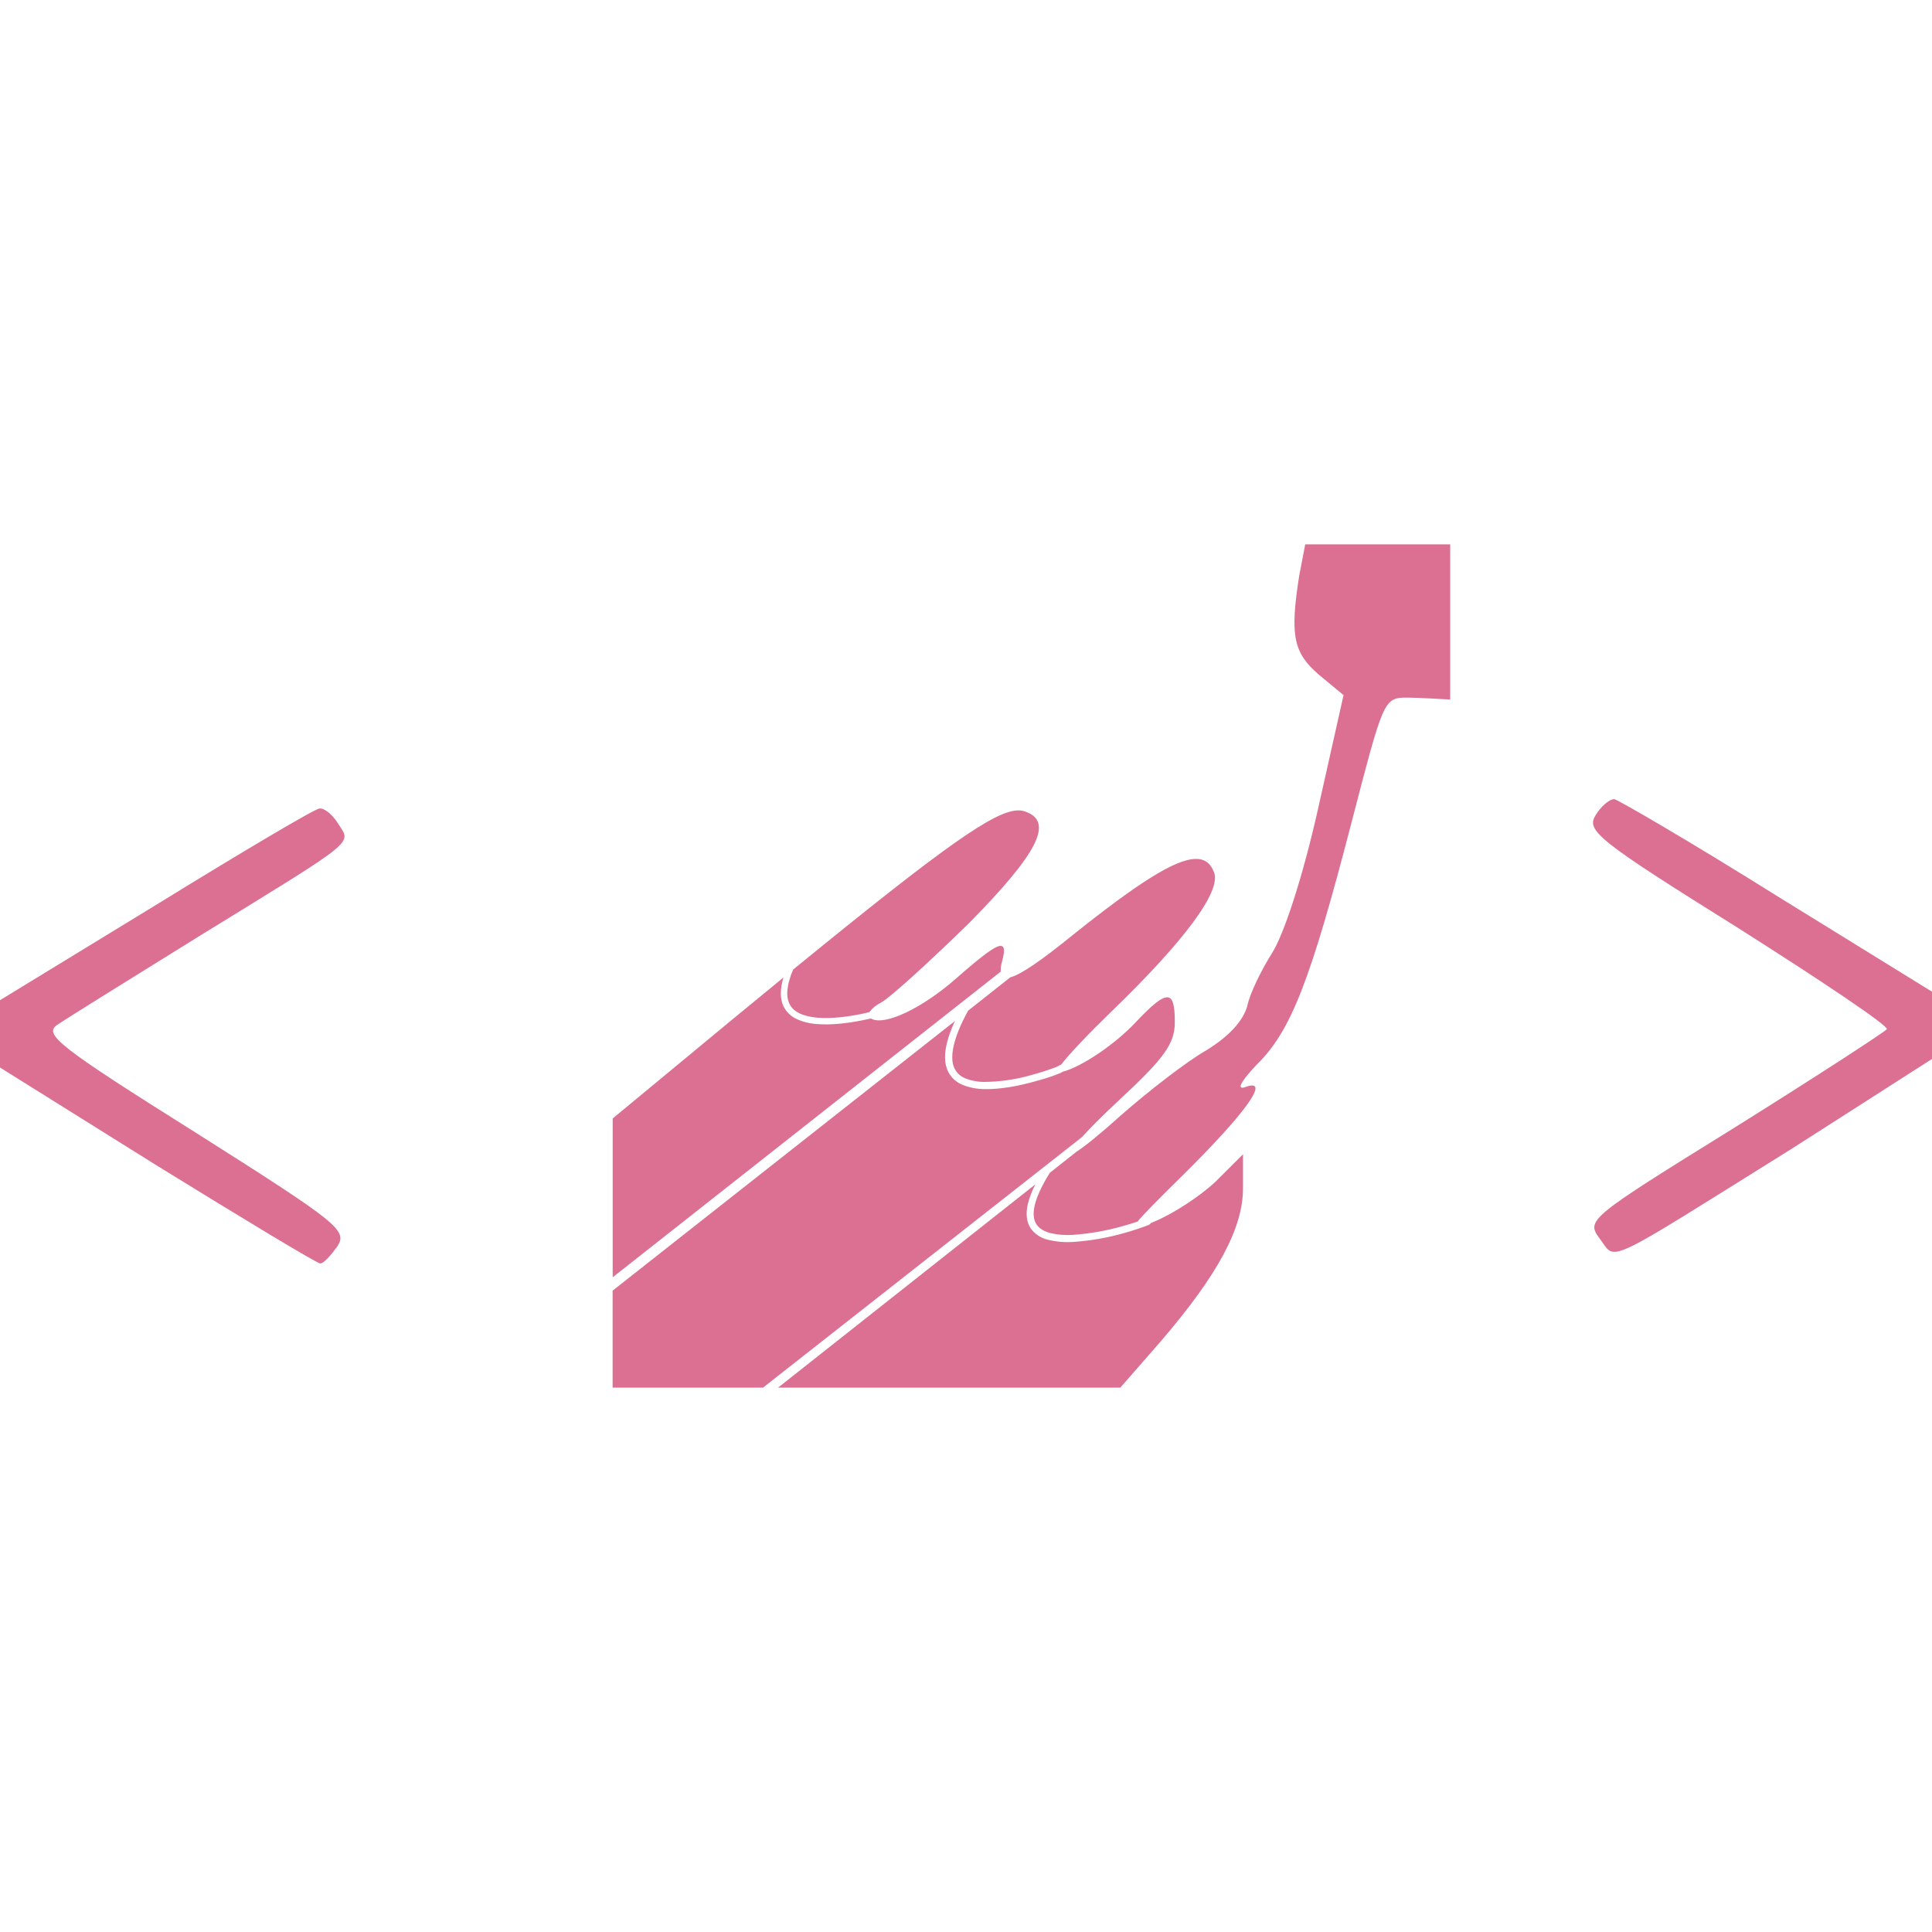
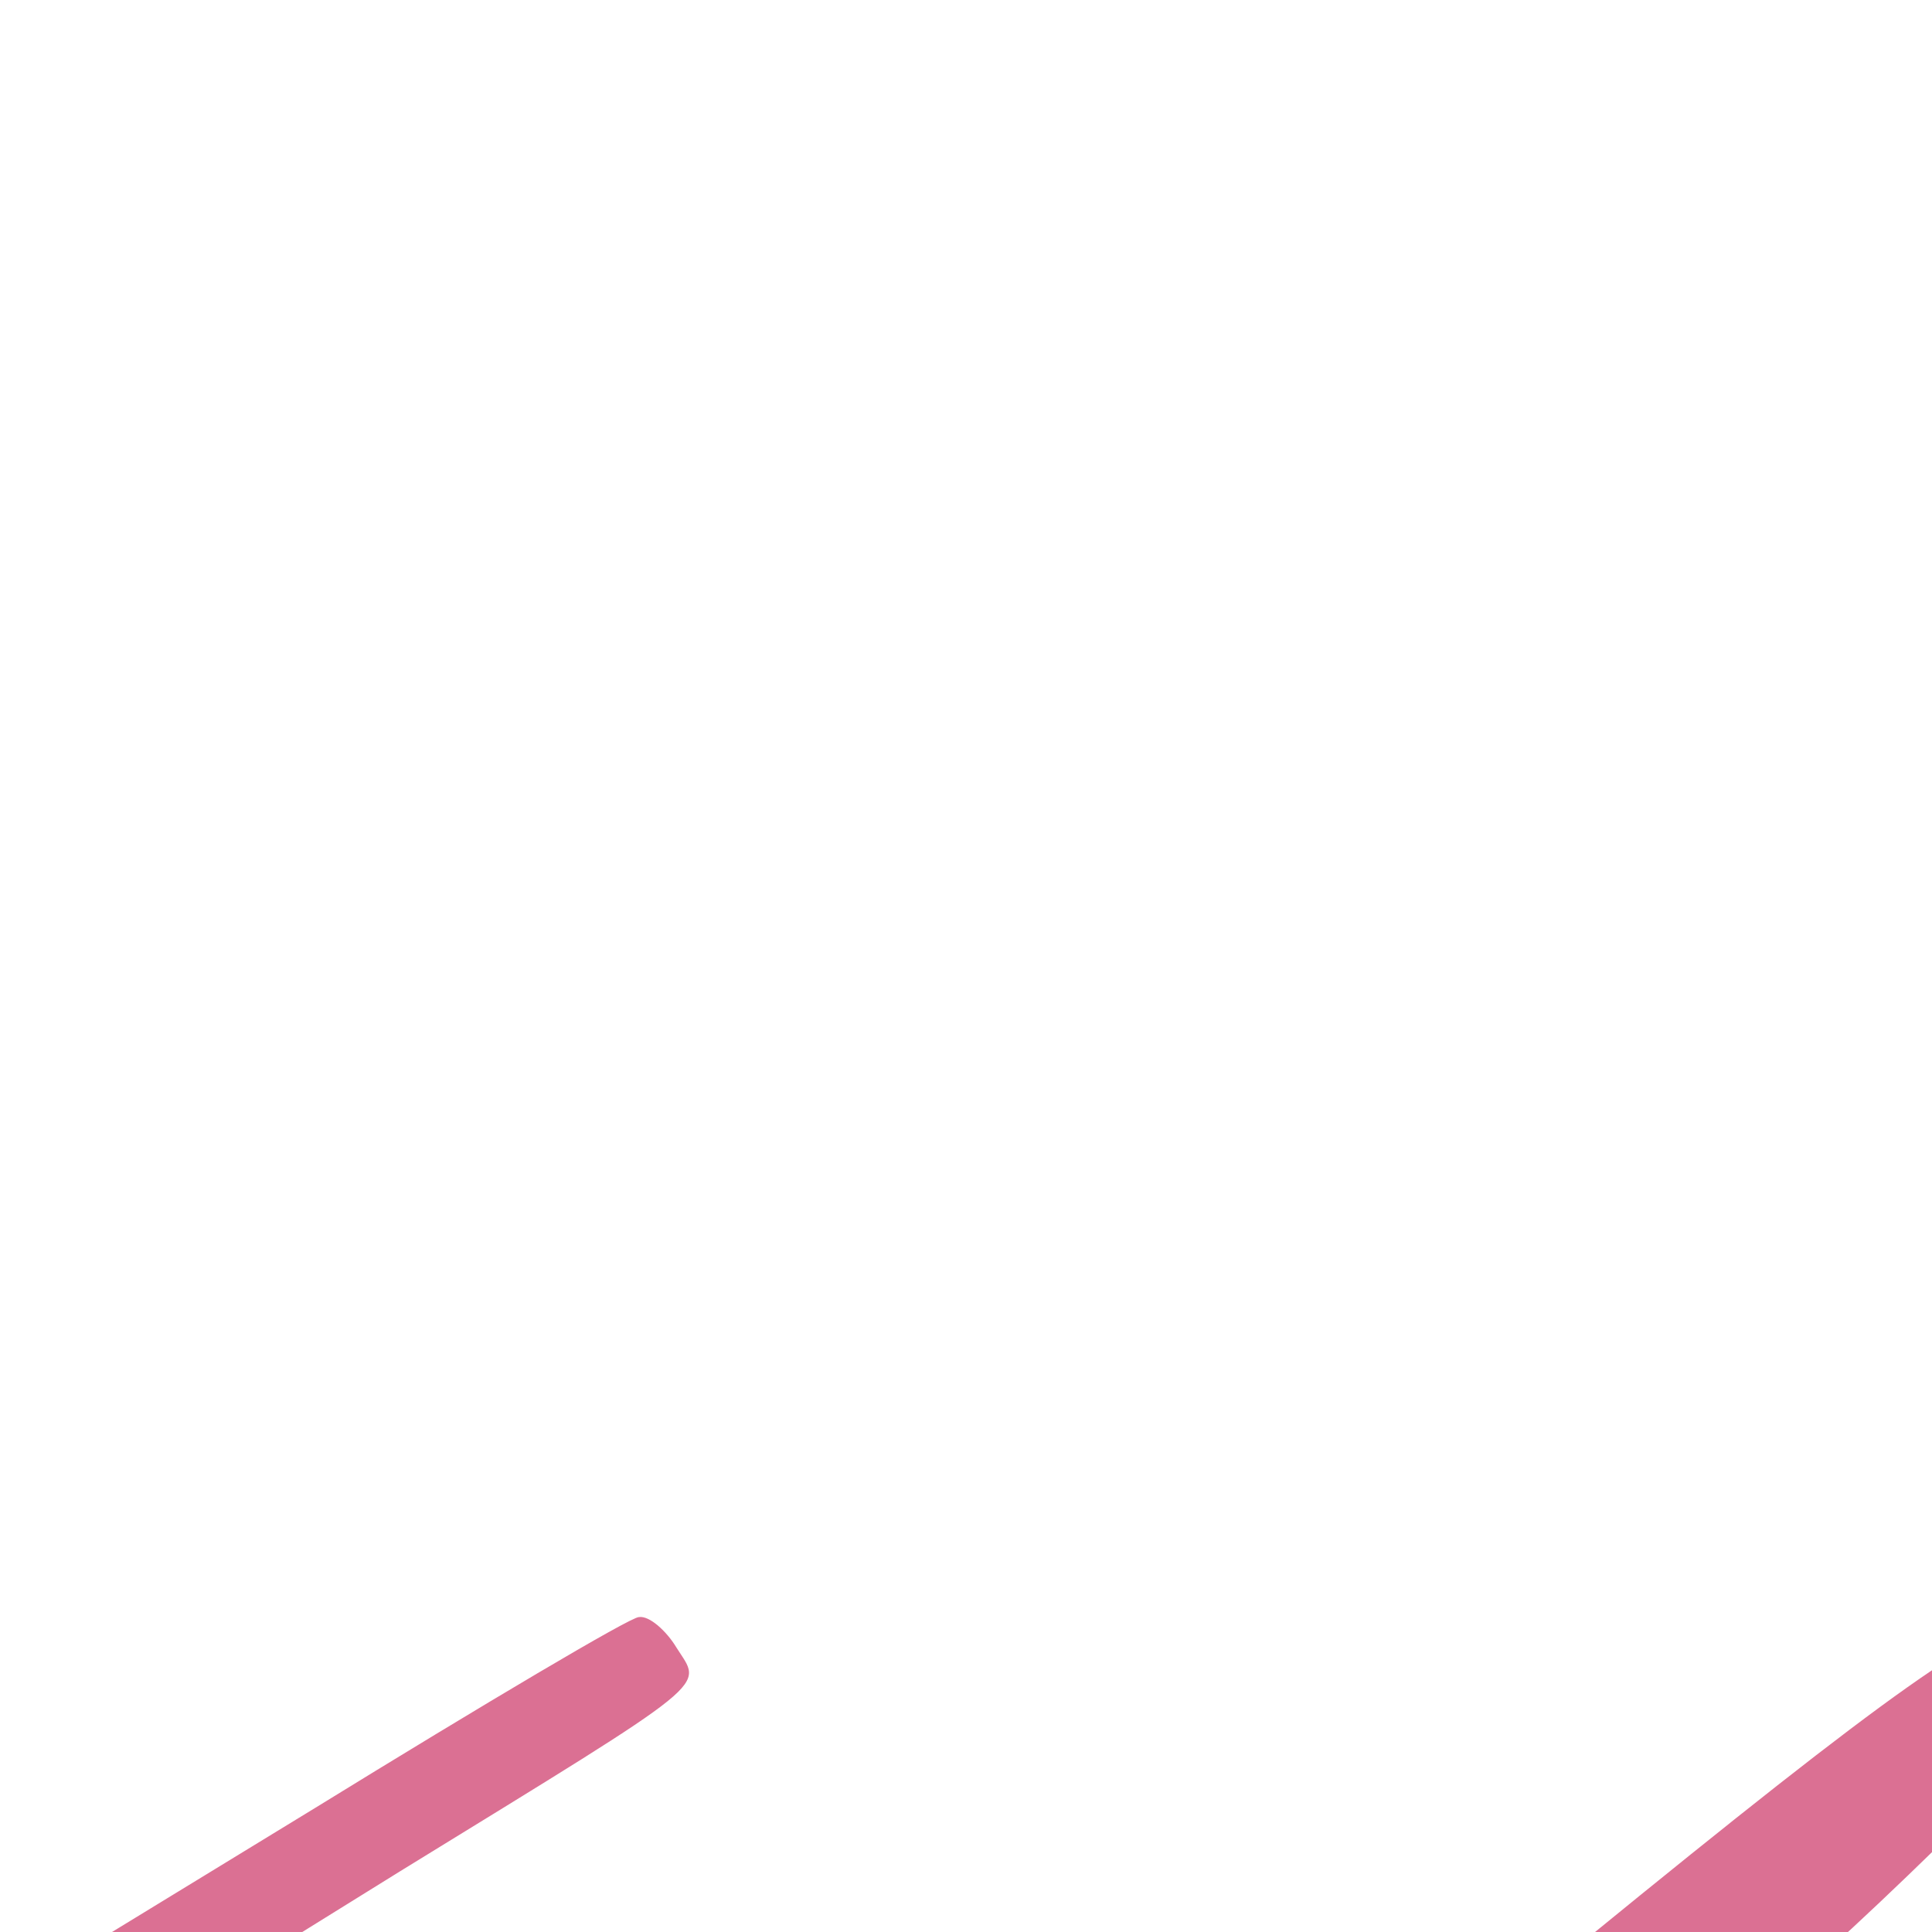
- <svg xmlns="http://www.w3.org/2000/svg" fill="#DB7093" role="img" viewBox="0 0 24 24" width="96px" height="96px">
+ <svg xmlns="http://www.w3.org/2000/svg" fill="#DB7093" role="img" viewBox="0 0 12 12">
  <path d="M16.214 6.762l-.075.391c-.116.741-.074.953.244 1.228l.307.254-.318 1.418c-.19.846-.423 1.555-.571 1.788-.127.201-.275.497-.307.656-.053.19-.233.381-.508.55-.243.138-.72.508-1.058.805-.27.243-.456.392-.557.456l-.33.261c-.106.17-.166.307-.189.411-.023.107-.01.178.024.23.033.05.09.085.168.107a.954.954 0 00.282.023 3 3 0 00.632-.112c.07-.019.125-.037.173-.053.074-.091.245-.263.548-.562.804-.793 1.111-1.227.794-1.11-.117.042-.064-.064.137-.276.424-.413.667-1.037 1.175-2.994.402-1.545.402-1.567.698-1.567.139 0 .532.024.532.024V6.762h-.902zm3.839 3.165c-.064 0-.17.096-.233.202-.116.19.021.306 1.767 1.396 1.037.657 1.873 1.217 1.852 1.26-.021.031-.868.582-1.883 1.217-1.842 1.142-1.852 1.153-1.683 1.386.212.275 0 .37 2.391-1.122L24 13.155v-.836l-1.937-1.196c-1.047-.656-1.957-1.185-2.01-1.196zm-16.085.117c-.053 0-.963.54-2.01 1.185L0 12.425v.836l1.947 1.217c1.08.666 1.99 1.217 2.032 1.217.042 0 .127-.096.212-.212.127-.201.02-.286-1.768-1.418C.72 12.996.54 12.848.71 12.732c.106-.074.91-.572 1.778-1.111 1.979-1.217 1.873-1.133 1.714-1.387-.063-.105-.17-.2-.233-.19zm8.684.023c-.292-.002-.92.443-2.8 1.978-.081.193-.088.326-.051.412.024.059.068.1.129.13.06.03.138.048.224.055.171.015.373-.012.536-.044l.11-.025a.386.386 0 01.144-.118c.116-.064.603-.508 1.09-.984.857-.868 1.058-1.26.709-1.387a.24.24 0 00-.09-.017zm2.196.603c-.257.007-.72.305-1.513.938-.398.323-.65.497-.785.533l-.524.414c-.197.36-.226.583-.174.706a.25.25 0 00.138.134.644.644 0 00.24.045 2.18 2.18 0 00.58-.085 3.466 3.466 0 00.291-.092l.029-.012.053-.028c.1-.129.33-.372.618-.652.91-.878 1.375-1.502 1.28-1.735-.043-.113-.117-.17-.233-.166zm-2.424 1.08c-.074.008-.24.136-.539.398-.432.382-.903.602-1.066.504a3.97 3.97 0 01-.114.024c-.166.033-.373.06-.558.045a.708.708 0 01-.252-.063.337.337 0 01-.168-.17c-.037-.09-.037-.202.005-.345l-.65.534-1.471 1.217V15.867l4.82-3.797a.41.41 0 01.016-.123c.037-.134.035-.202-.023-.196zm2.074.639c-.073 0-.195.103-.39.31-.265.283-.682.557-.903.613l-.034.018a2.191 2.191 0 01-.11.042c-.06.02-.138.044-.228.068-.18.049-.404.094-.604.089a.732.732 0 01-.275-.054.344.344 0 01-.184-.18c-.058-.139-.035-.334.092-.611L7.61 16.033v1.205h1.868l3.962-3.112c.103-.114.258-.27.467-.465.56-.519.687-.698.687-.963 0-.206-.023-.31-.096-.31zm.943 1.95l-.339.338c-.19.18-.529.402-.761.497l-.046.02-.003.005-.01.01c-.009.007-.013.008-.02.011a3.432 3.432 0 01-.282.093 3.058 3.058 0 01-.65.115 1.035 1.035 0 01-.31-.027.364.364 0 01-.218-.144c-.048-.074-.062-.173-.035-.295a1.11 1.11 0 01.095-.25l-3.197 2.526h4.252l.508-.582c.698-.814 1.016-1.396 1.016-1.894z" />
</svg>
